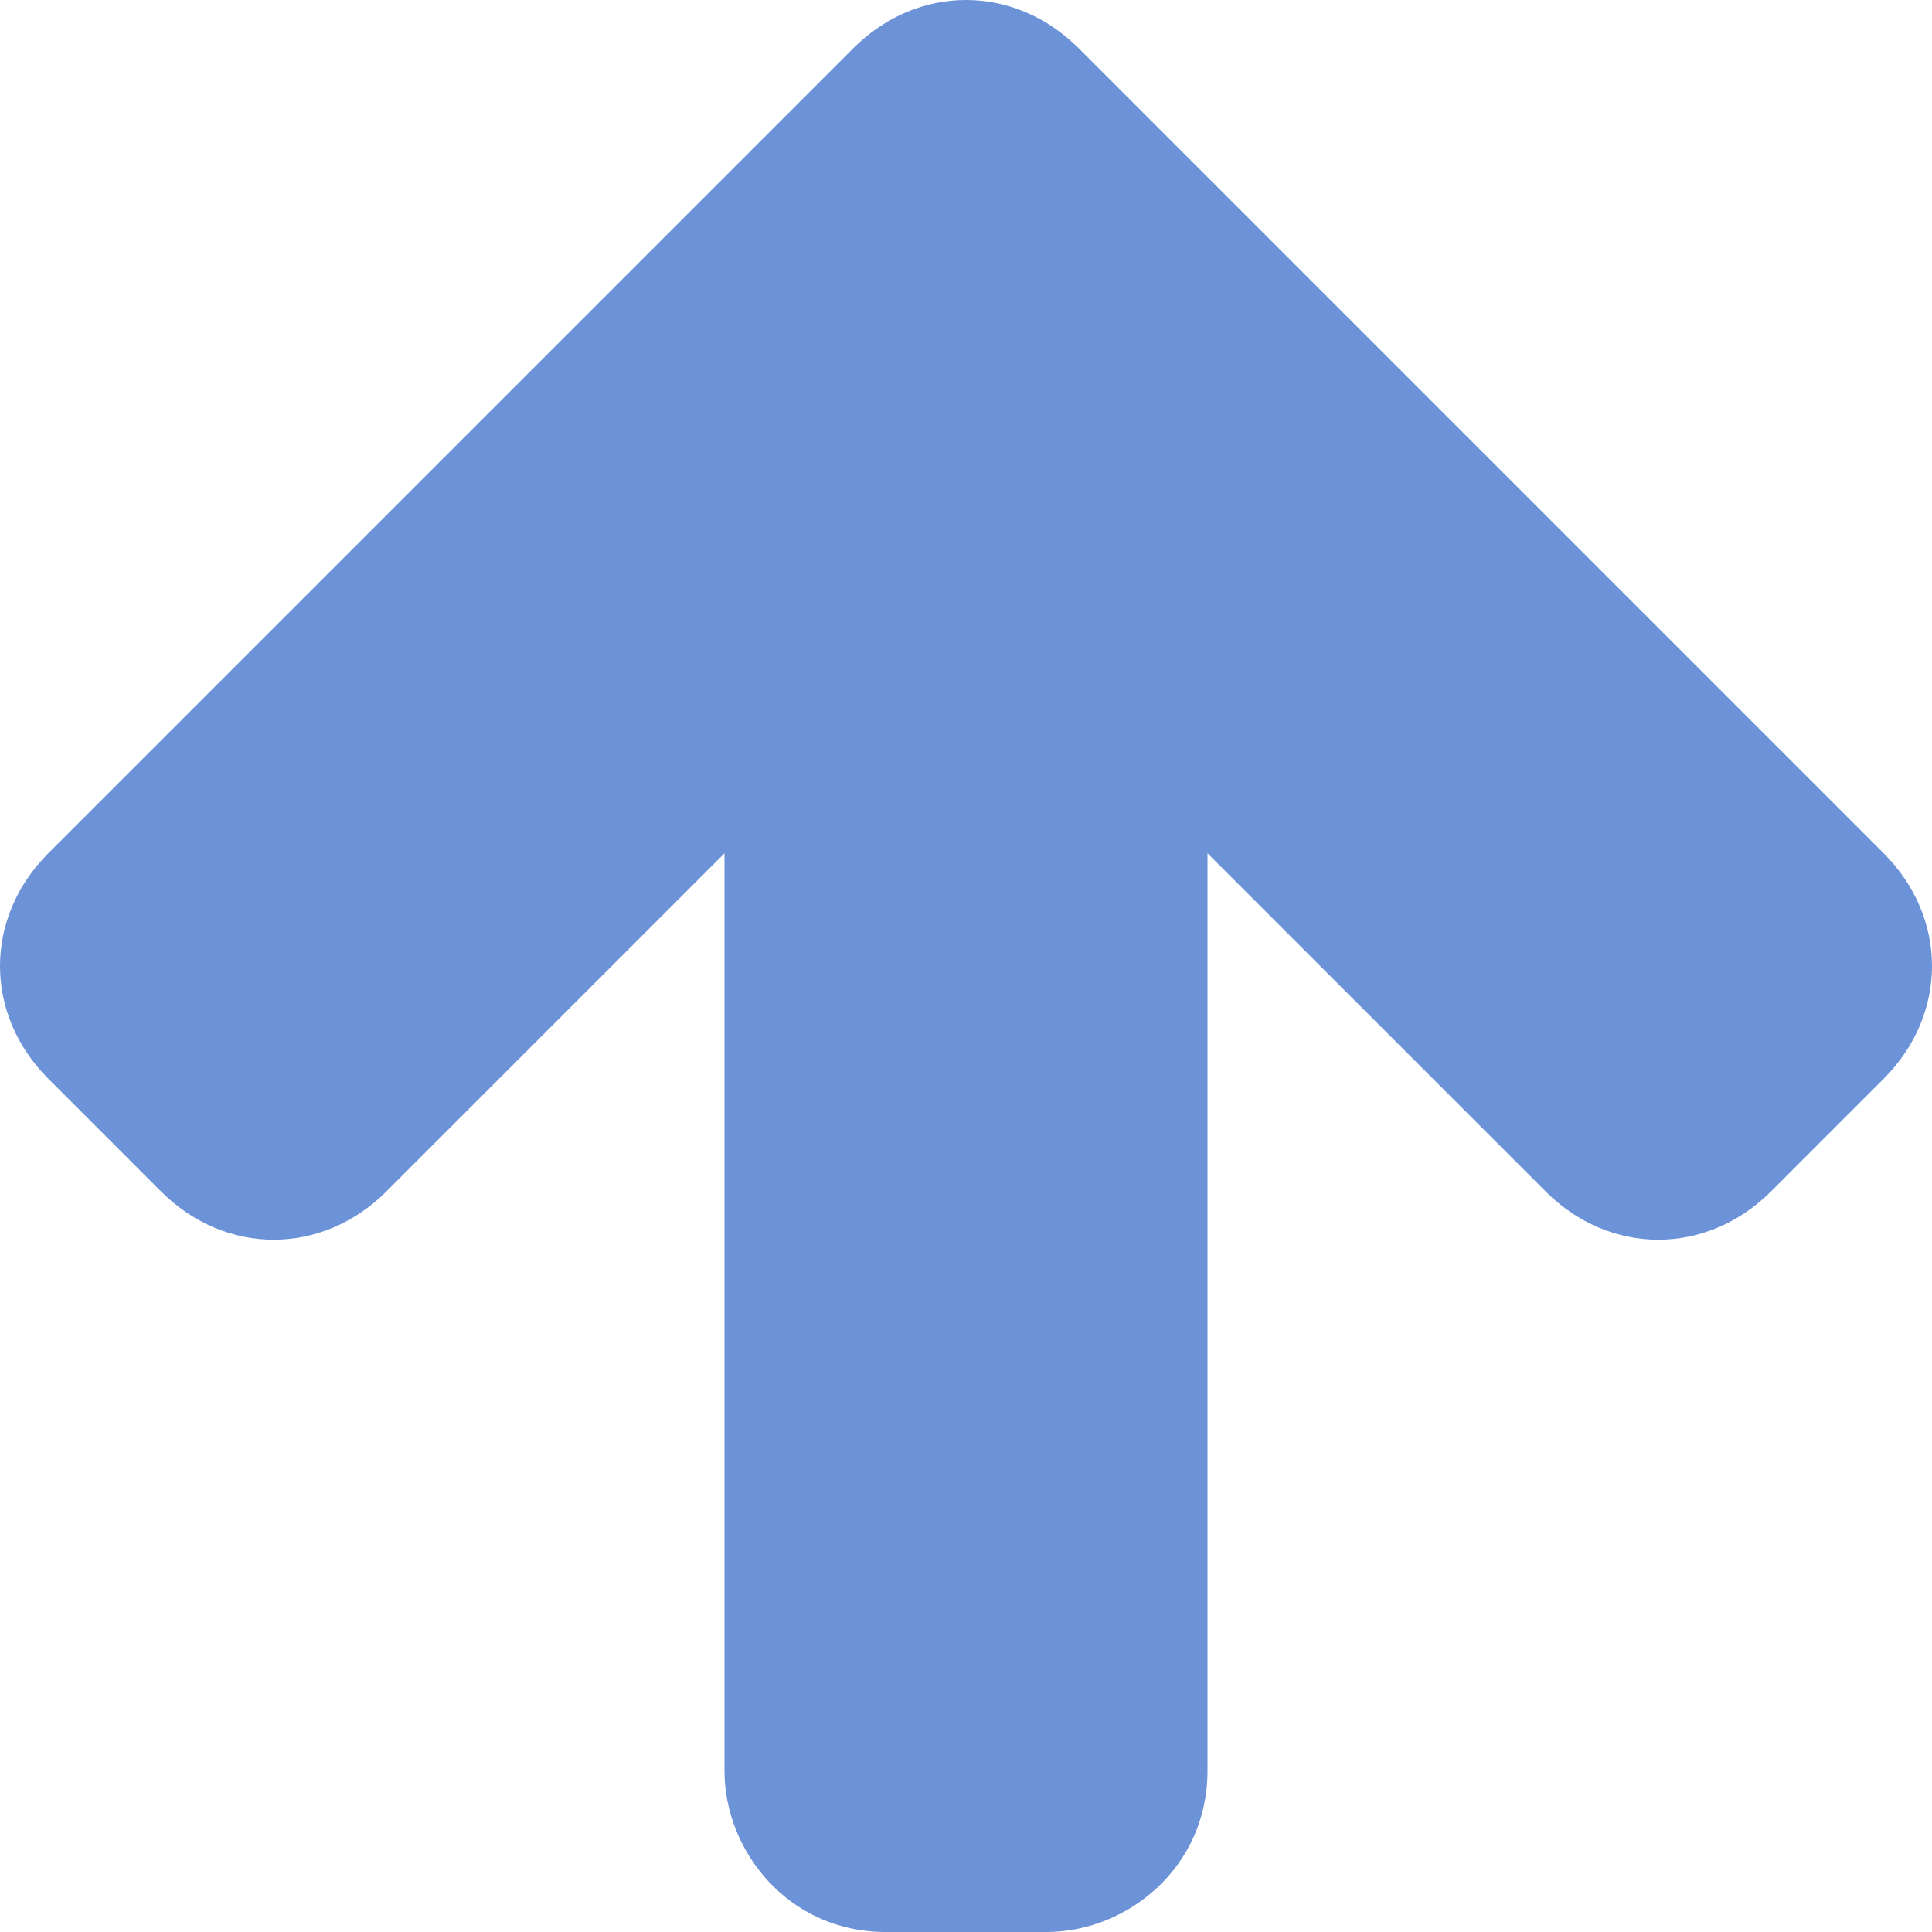
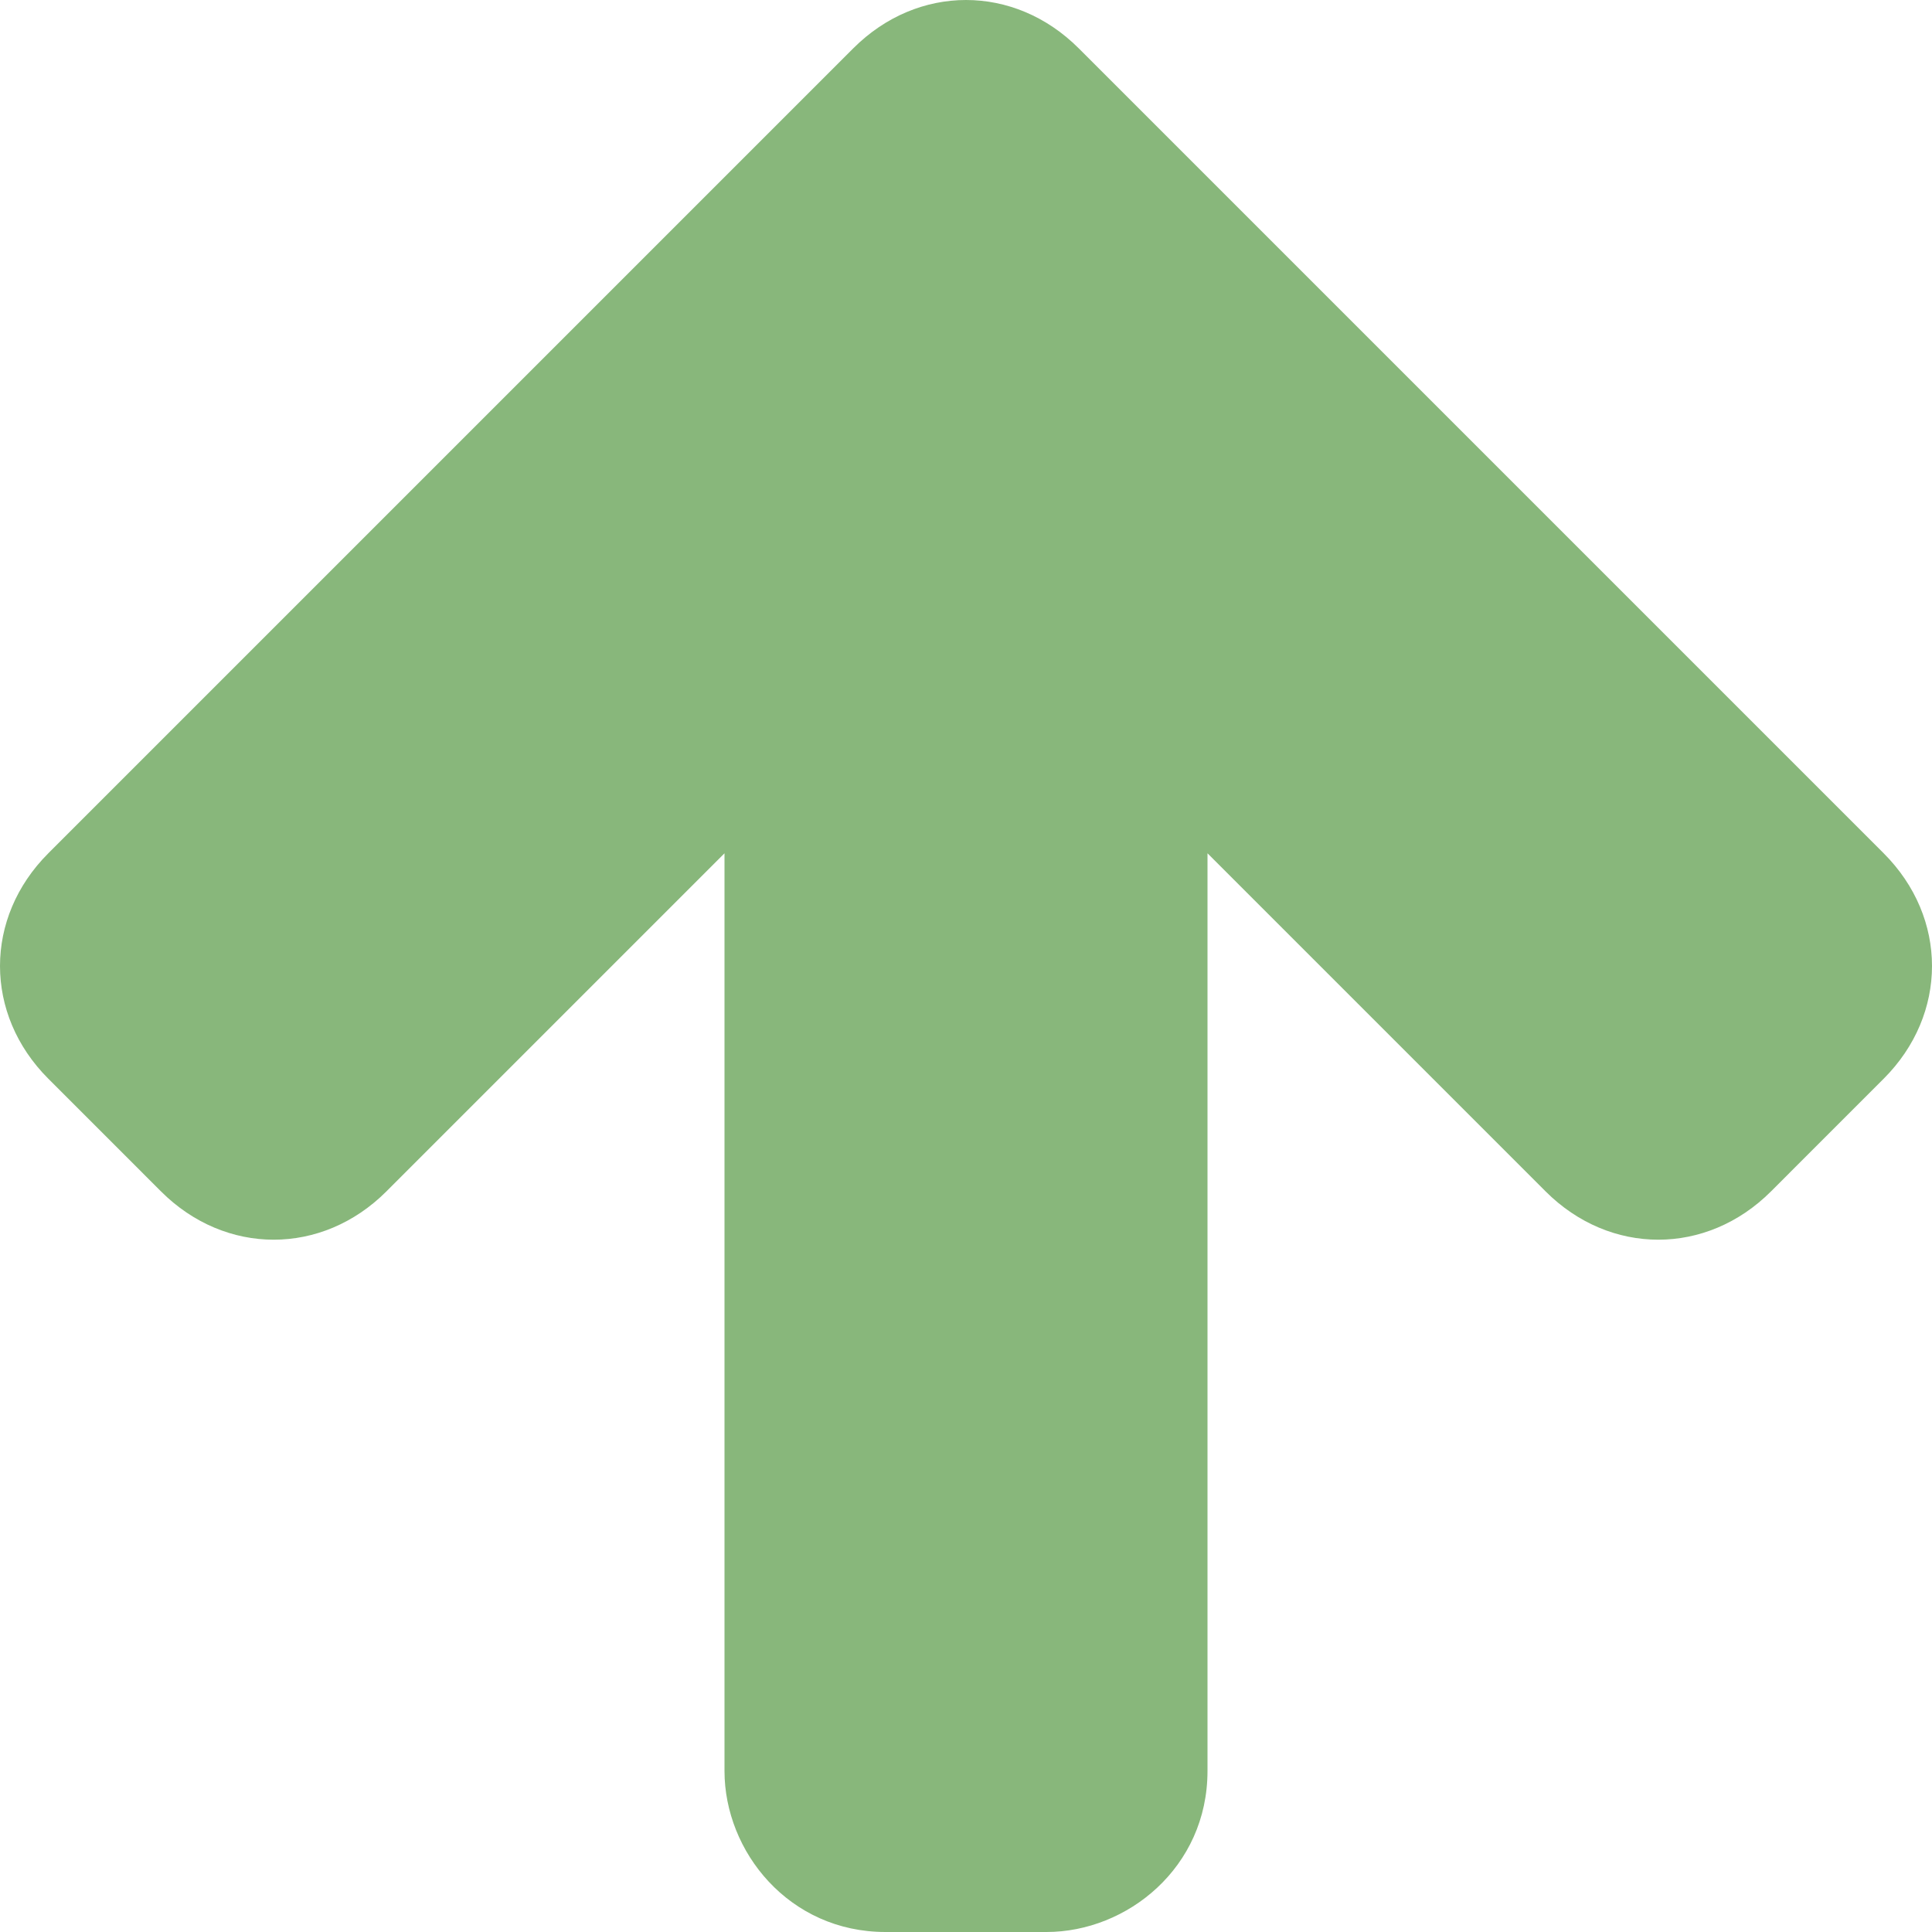
<svg xmlns="http://www.w3.org/2000/svg" width="12" height="12" viewBox="0 0 12 12" preserveAspectRatio="xMinYMid meet" overflow="visible">
-   <path d="M4.5 11v-5.7l-2.1 2.1c-.4.4-1 .4-1.4 0l-.7-.7c-.4-.4-.4-1 0-1.4l5-5c.4-.4 1-.4 1.4 0l.7.7 4.3 4.3c.4.4.4 1 0 1.4l-.7.7c-.4.4-1 .4-1.4 0l-2.1-2.1v5.7c0 .6-.5 1-1 1h-1c-.6 0-1-.5-1-1z" fill="#6c92d8" />
+   <path d="M4.5 11v-5.7l-2.1 2.1c-.4.4-1 .4-1.4 0l-.7-.7c-.4-.4-.4-1 0-1.4l5-5c.4-.4 1-.4 1.4 0l.7.7 4.3 4.3c.4.4.4 1 0 1.4l-.7.7c-.4.4-1 .4-1.4 0l-2.1-2.1v5.7c0 .6-.5 1-1 1h-1c-.6 0-1-.5-1-1z" fill="#88b77b" />
</svg>
